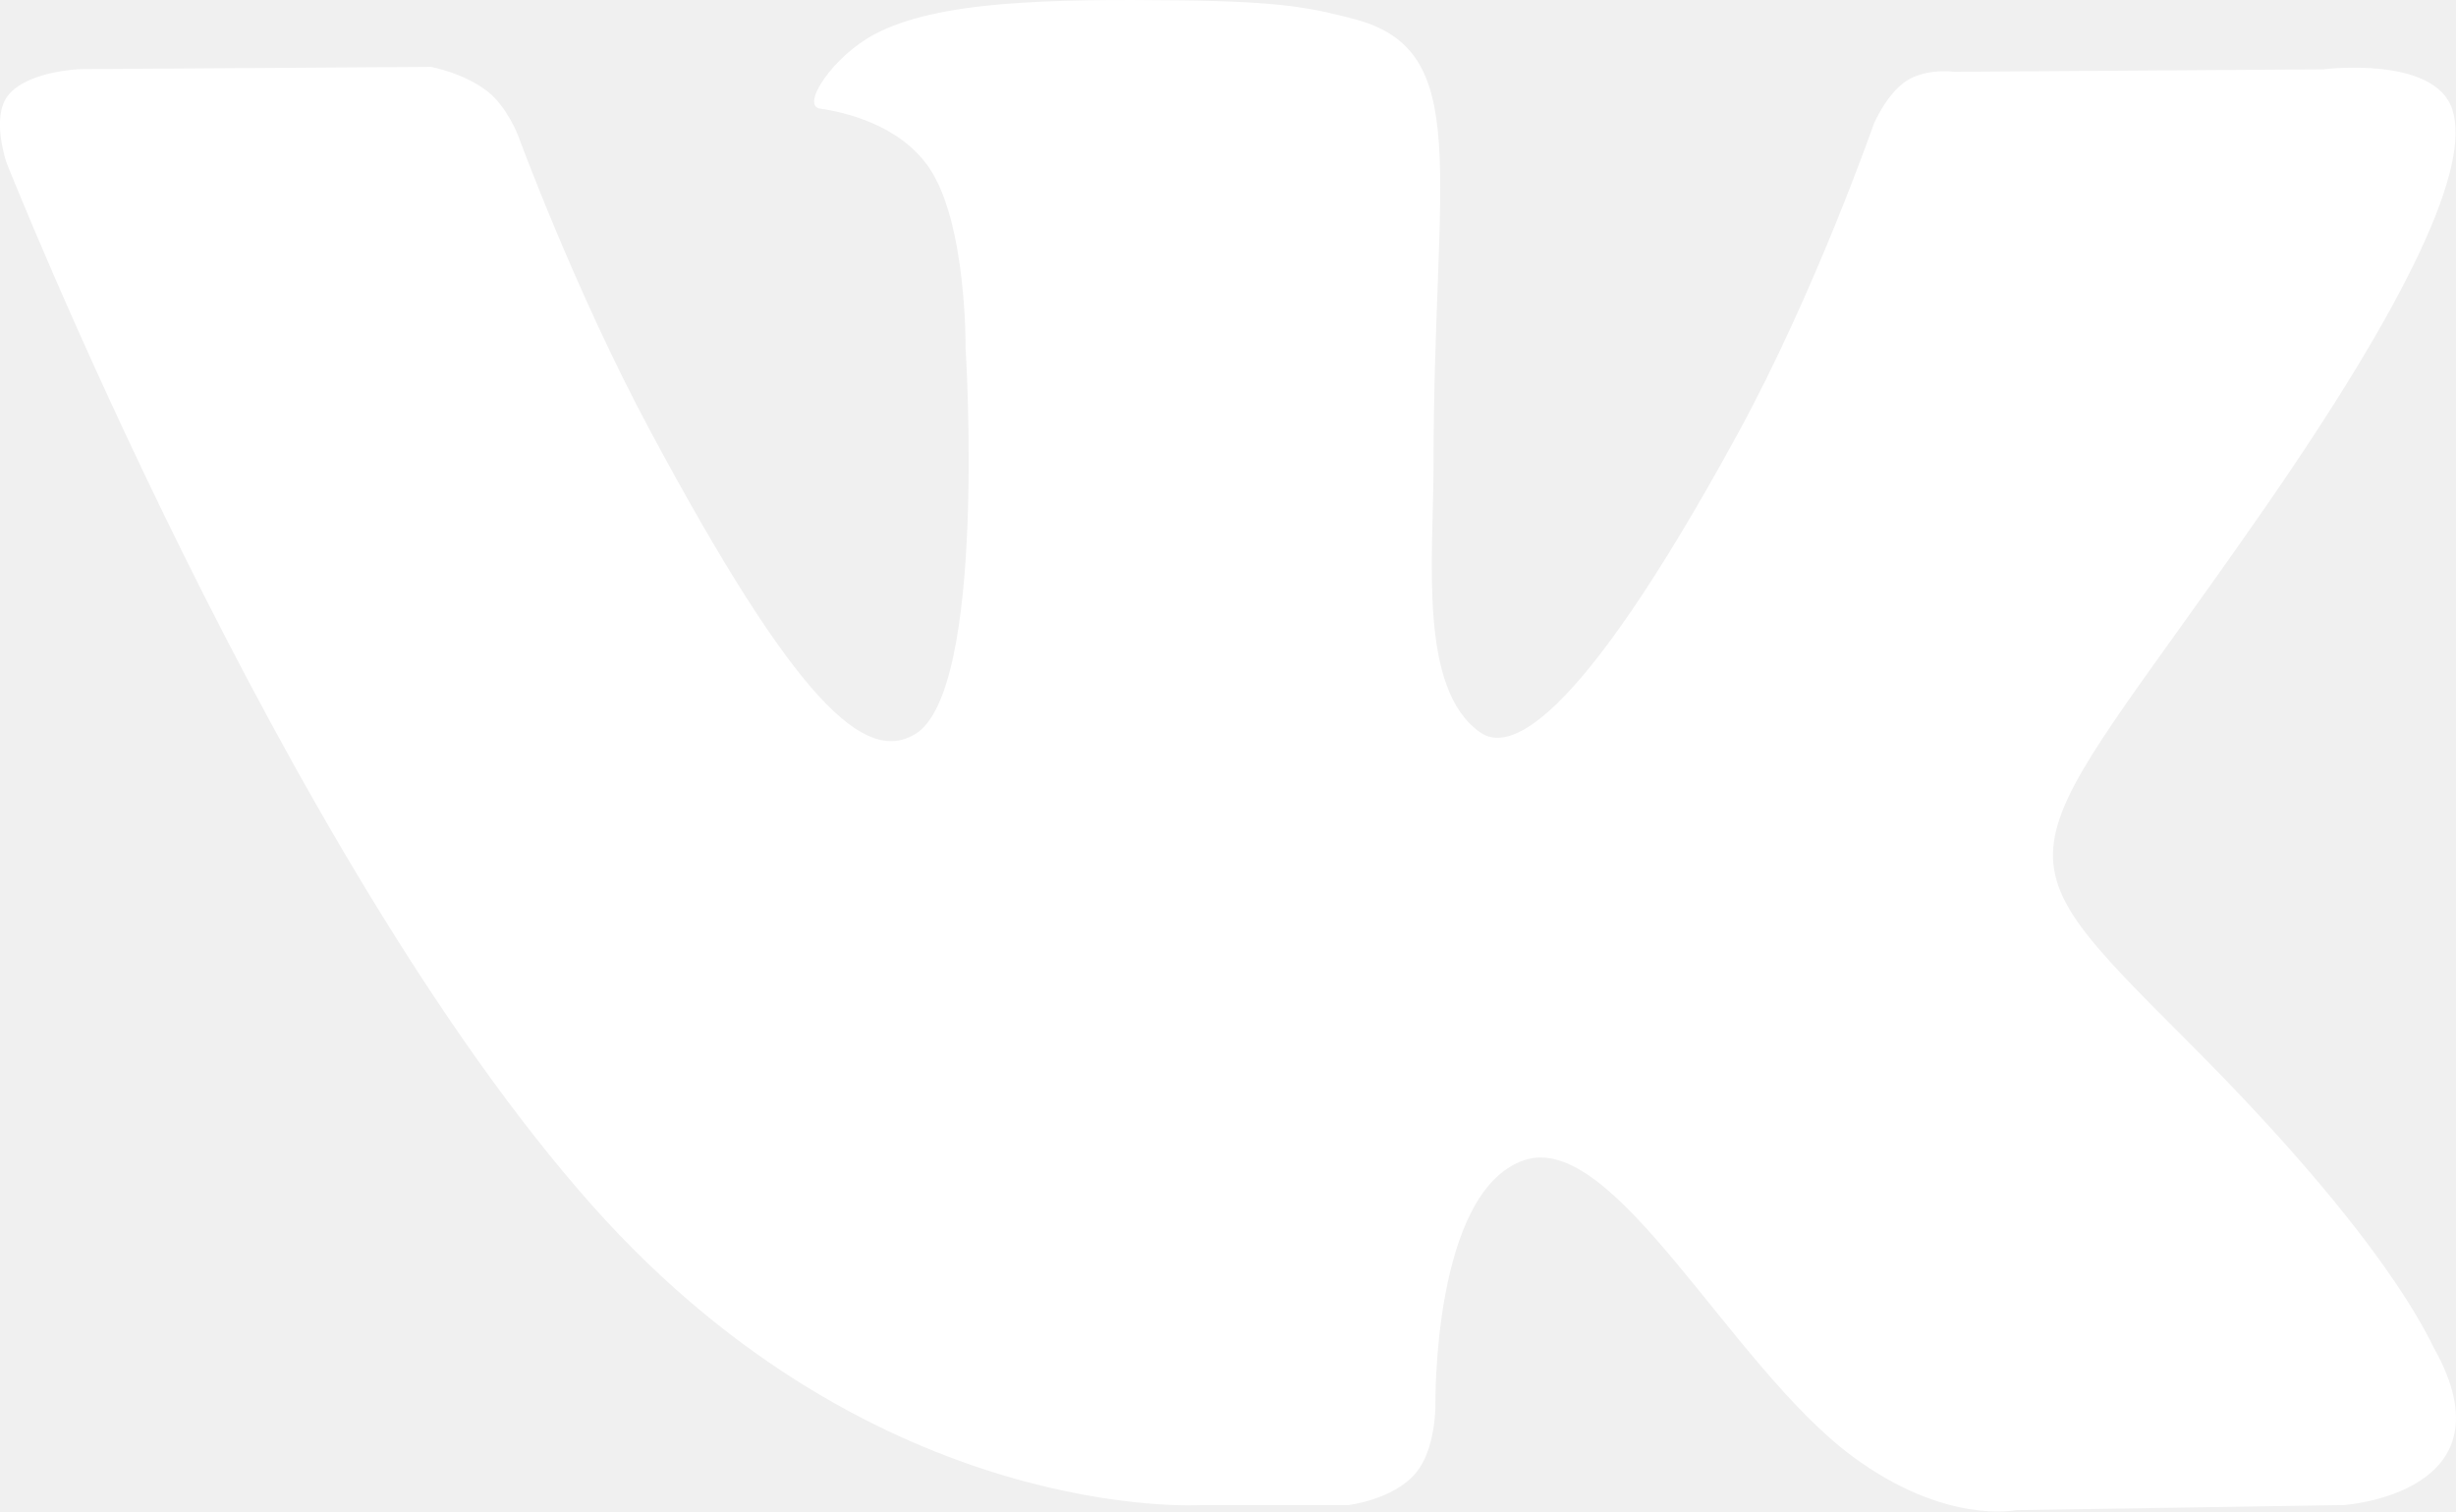
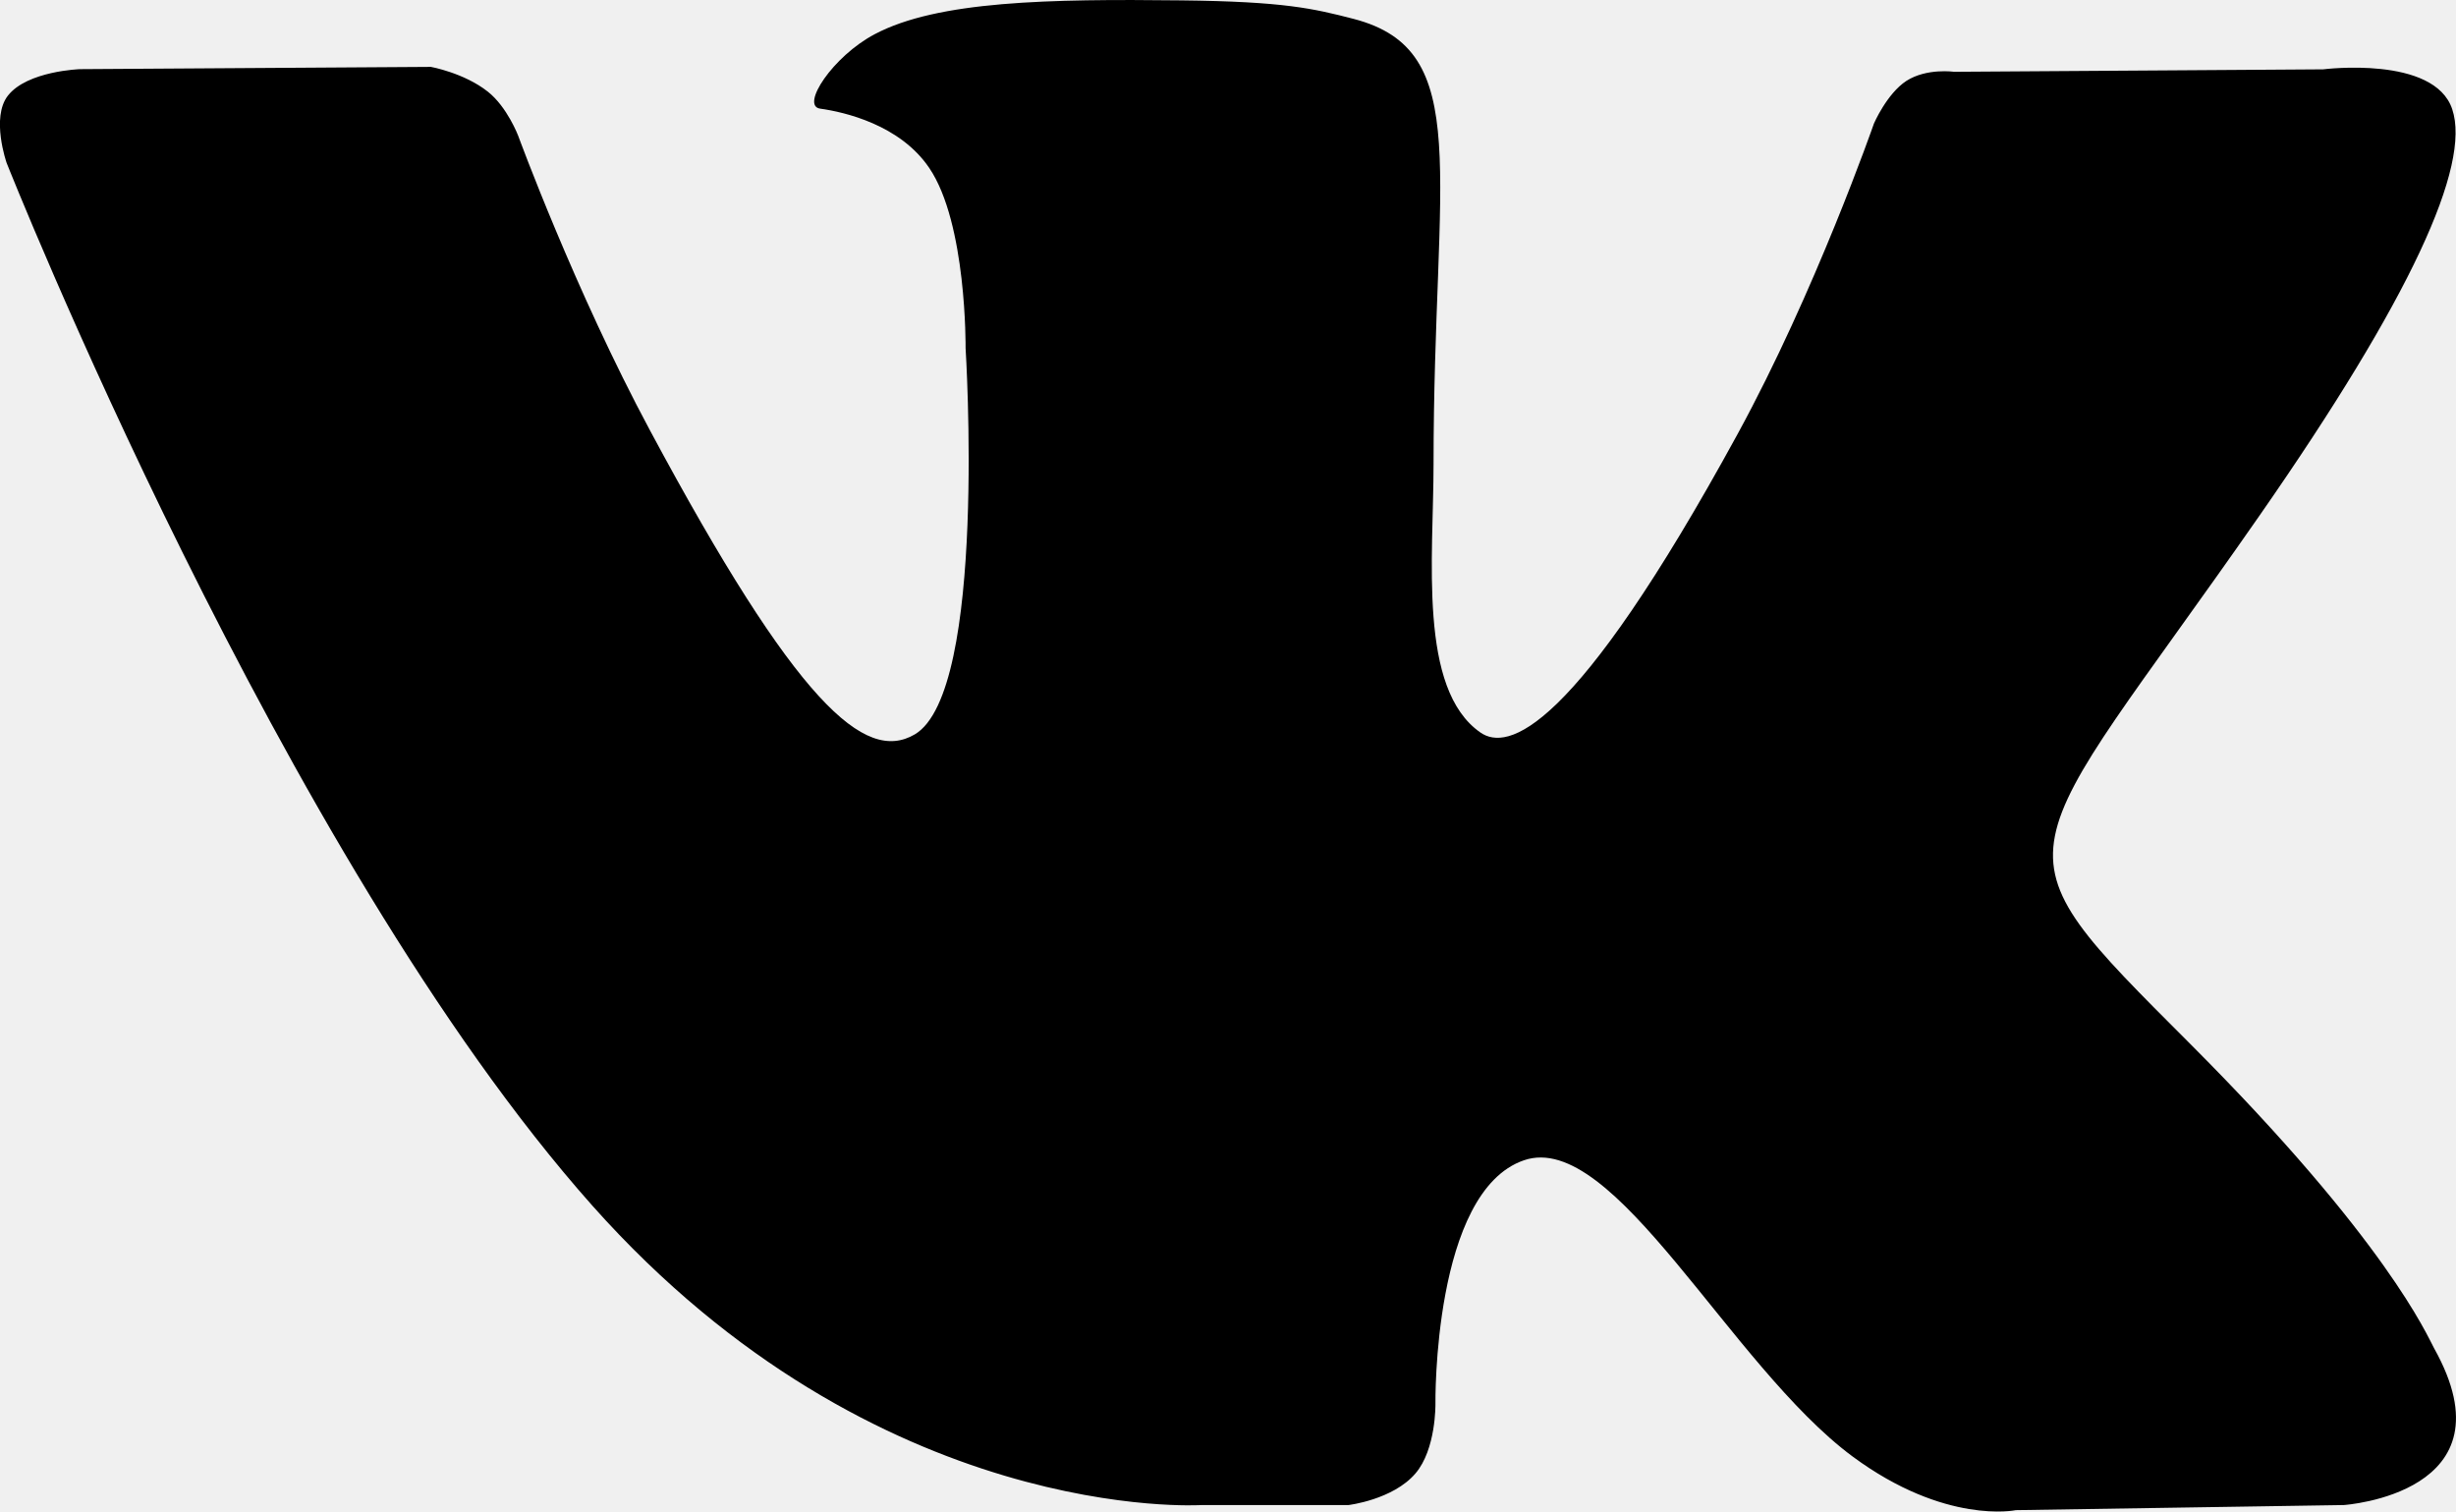
<svg xmlns="http://www.w3.org/2000/svg" width="13" height="8" viewBox="0 0 13 8" fill="currentColor">
-   <path d="M12.884 7.136C12.849 7.072 12.633 6.566 11.593 5.525C10.504 4.435 10.65 4.612 11.962 2.726C12.761 1.578 13.08 0.877 12.98 0.578C12.885 0.292 12.297 0.367 12.297 0.367L10.344 0.38C10.344 0.38 10.199 0.359 10.091 0.428C9.987 0.496 9.919 0.654 9.919 0.654C9.919 0.654 9.61 1.542 9.197 2.298C8.326 3.892 7.978 3.976 7.836 3.877C7.505 3.647 7.588 2.95 7.588 2.456C7.588 0.911 7.805 0.266 7.165 0.1C6.952 0.045 6.796 0.008 6.252 0.002C5.555 -0.006 4.964 0.004 4.63 0.181C4.408 0.298 4.236 0.56 4.341 0.575C4.47 0.593 4.763 0.66 4.918 0.888C5.118 1.181 5.111 1.842 5.111 1.842C5.111 1.842 5.227 3.661 4.842 3.887C4.578 4.042 4.217 3.726 3.441 2.279C3.043 1.538 2.743 0.719 2.743 0.719C2.743 0.719 2.685 0.566 2.582 0.485C2.457 0.386 2.281 0.354 2.281 0.354L0.424 0.366C0.424 0.366 0.145 0.375 0.042 0.506C-0.049 0.622 0.035 0.862 0.035 0.862C0.035 0.862 1.49 4.532 3.136 6.382C4.646 8.078 6.361 7.966 6.361 7.966H7.138C7.138 7.966 7.373 7.938 7.492 7.799C7.602 7.671 7.598 7.431 7.598 7.431C7.598 7.431 7.583 6.306 8.067 6.141C8.544 5.978 9.157 7.228 9.806 7.709C10.297 8.072 10.67 7.993 10.67 7.993L12.406 7.966C12.406 7.966 13.315 7.906 12.884 7.136Z" fill="white" />
+   <path d="M12.884 7.136C12.849 7.072 12.633 6.566 11.593 5.525C10.504 4.435 10.65 4.612 11.962 2.726C12.761 1.578 13.08 0.877 12.98 0.578C12.885 0.292 12.297 0.367 12.297 0.367L10.344 0.38C10.344 0.38 10.199 0.359 10.091 0.428C9.987 0.496 9.919 0.654 9.919 0.654C9.919 0.654 9.61 1.542 9.197 2.298C8.326 3.892 7.978 3.976 7.836 3.877C7.505 3.647 7.588 2.95 7.588 2.456C7.588 0.911 7.805 0.266 7.165 0.1C6.952 0.045 6.796 0.008 6.252 0.002C5.555 -0.006 4.964 0.004 4.63 0.181C4.408 0.298 4.236 0.56 4.341 0.575C4.47 0.593 4.763 0.66 4.918 0.888C5.118 1.181 5.111 1.842 5.111 1.842C5.111 1.842 5.227 3.661 4.842 3.887C4.578 4.042 4.217 3.726 3.441 2.279C3.043 1.538 2.743 0.719 2.743 0.719C2.743 0.719 2.685 0.566 2.582 0.485C2.457 0.386 2.281 0.354 2.281 0.354L0.424 0.366C0.424 0.366 0.145 0.375 0.042 0.506C-0.049 0.622 0.035 0.862 0.035 0.862C0.035 0.862 1.49 4.532 3.136 6.382C4.646 8.078 6.361 7.966 6.361 7.966H7.138C7.138 7.966 7.373 7.938 7.492 7.799C7.602 7.671 7.598 7.431 7.598 7.431C7.598 7.431 7.583 6.306 8.067 6.141C8.544 5.978 9.157 7.228 9.806 7.709C10.297 8.072 10.67 7.993 10.67 7.993L12.406 7.966C12.406 7.966 13.315 7.906 12.884 7.136Z" fill="currentColor" />
</svg>
